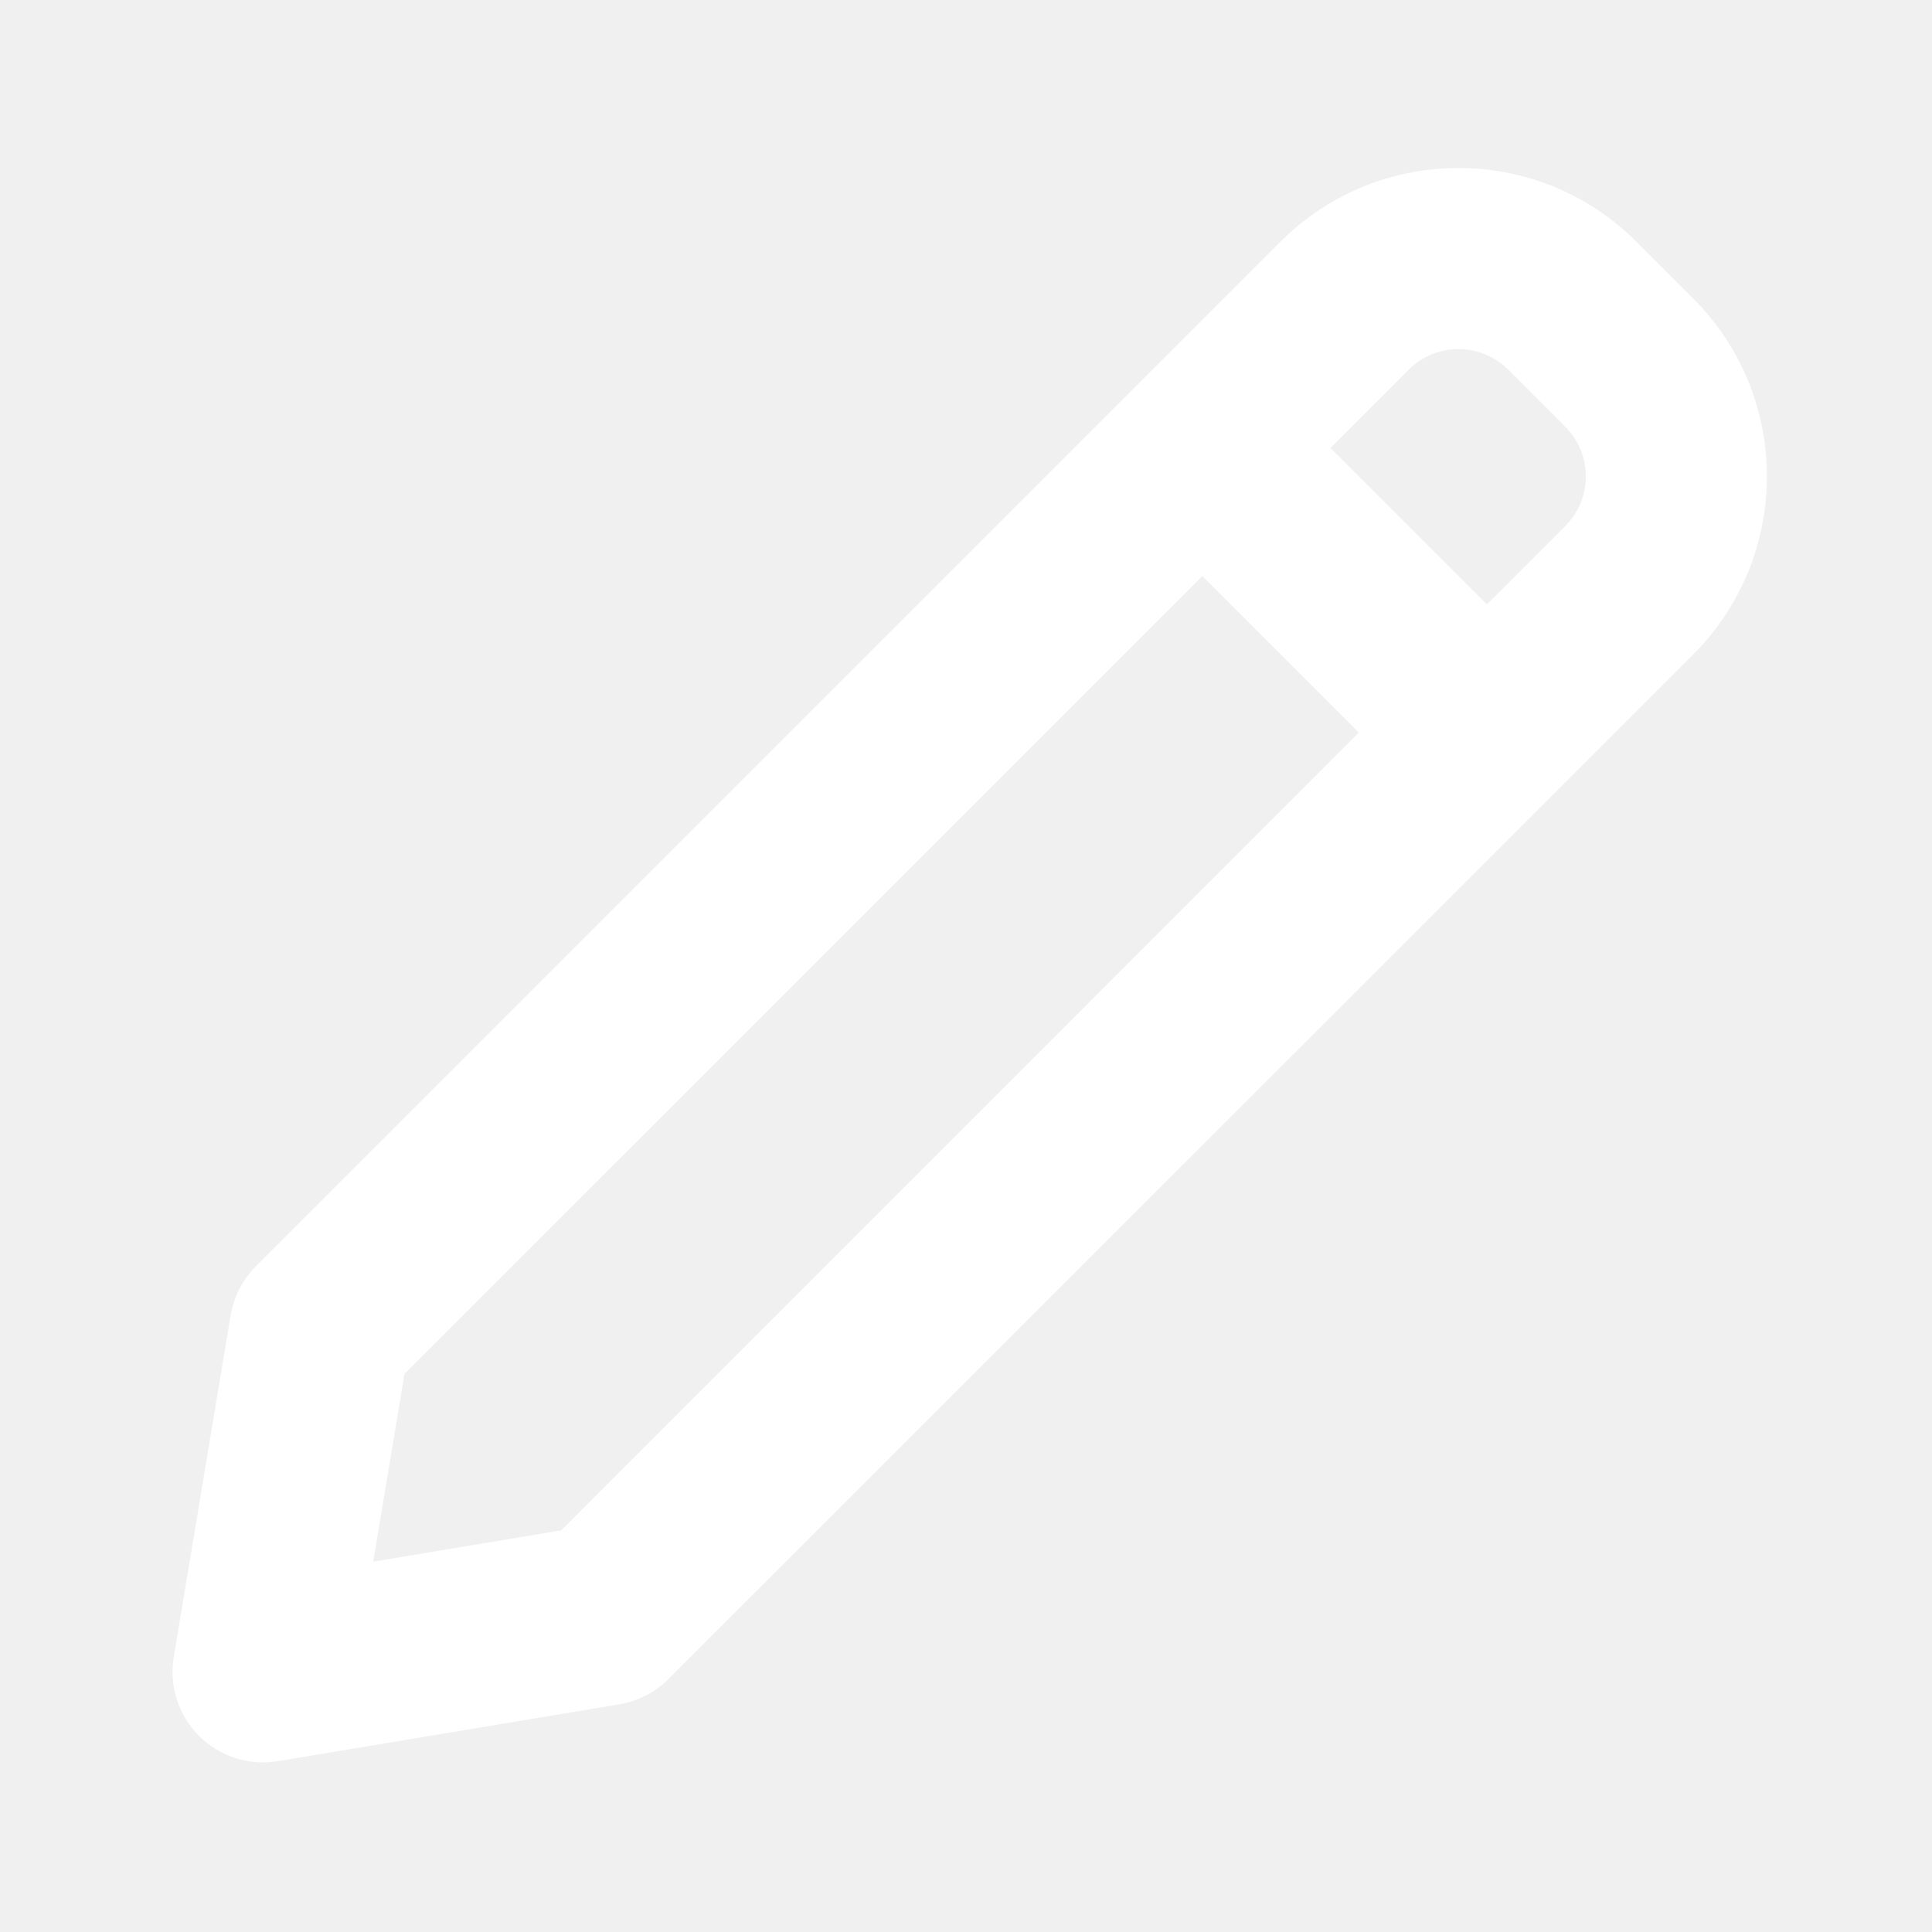
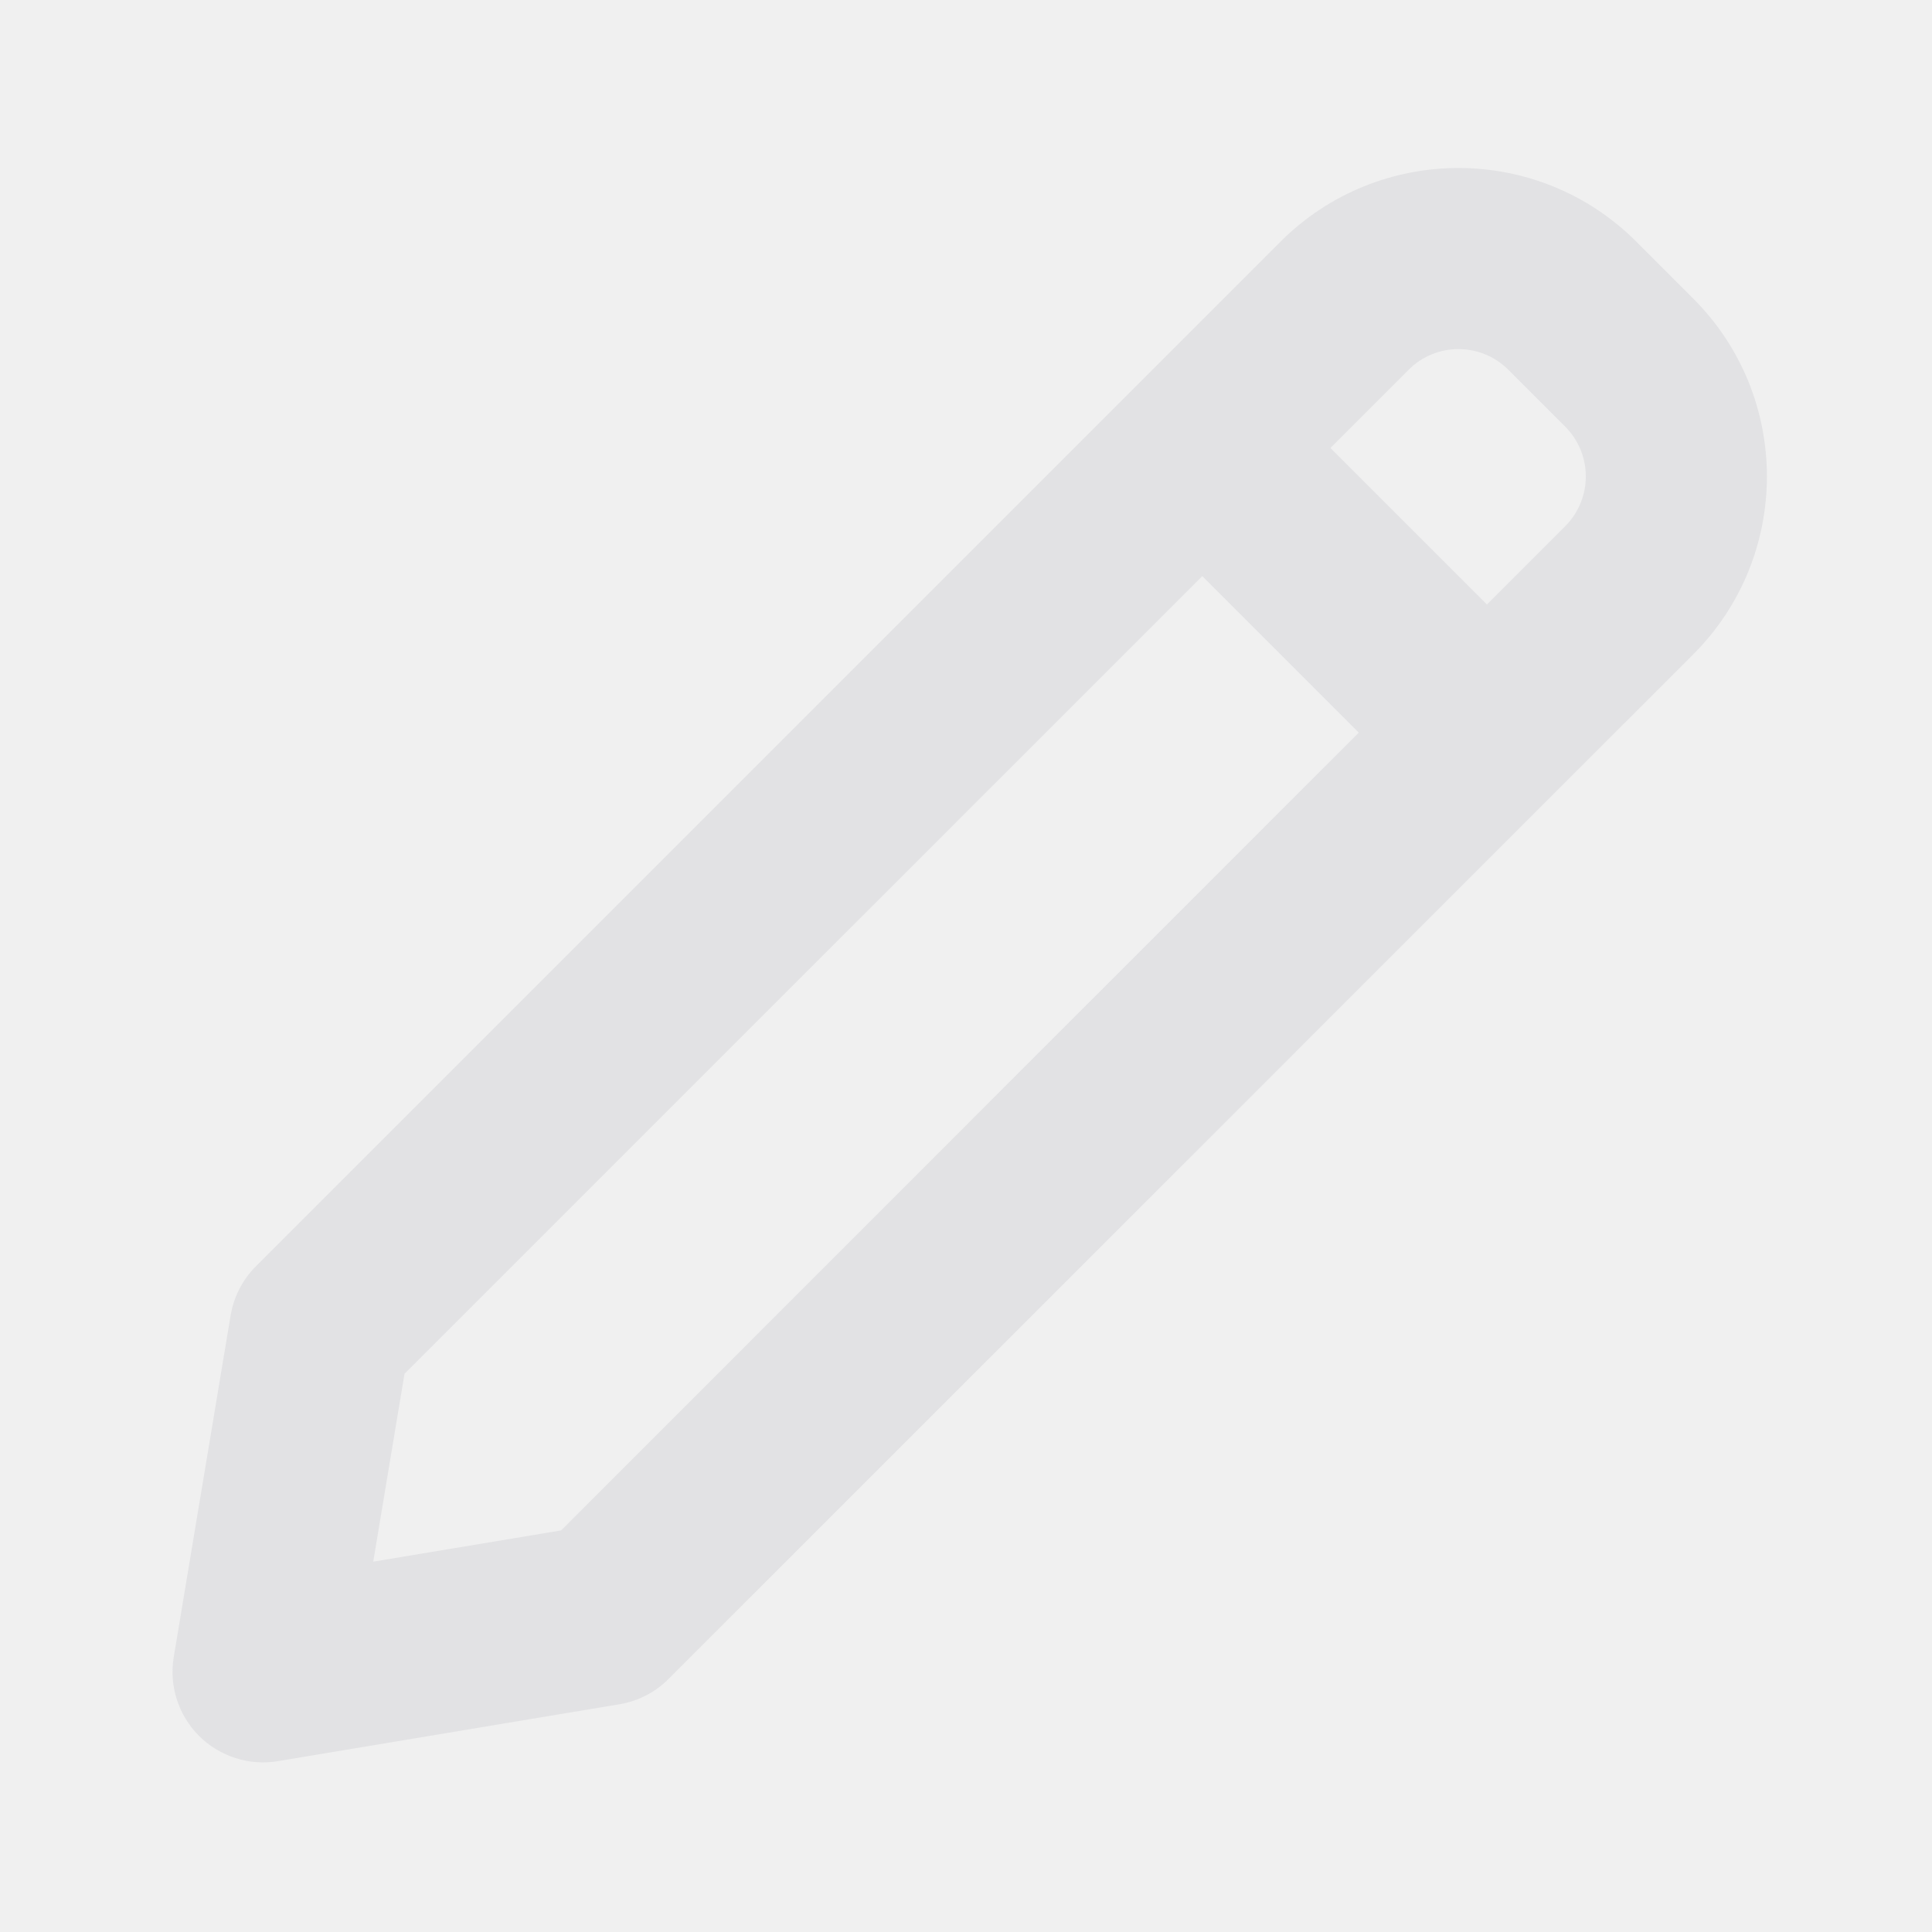
<svg xmlns="http://www.w3.org/2000/svg" width="16" height="16" viewBox="0 0 16 16" fill="none">
-   <path d="M2.12 10.486C2.009 10.597 1.936 10.739 1.91 10.893L1.439 13.722C1.399 13.961 1.477 14.204 1.648 14.376C1.82 14.547 2.063 14.625 2.302 14.585L5.13 14.114C5.285 14.088 5.427 14.015 5.537 13.904L14.023 5.419C14.836 4.605 14.836 3.286 14.023 2.473L13.551 2.001C12.738 1.188 11.419 1.188 10.605 2.001L2.12 10.486ZM3.091 12.933L3.35 11.377L9.957 4.771L11.253 6.067L4.647 12.674L3.091 12.933ZM12.314 5.006L11.018 3.71L11.666 3.062C11.893 2.834 12.263 2.834 12.491 3.062L12.962 3.533C13.19 3.761 13.19 4.13 12.962 4.358L12.314 5.006Z" fill="#FFFFFF" />
+   <path d="M2.12 10.486C2.009 10.597 1.936 10.739 1.91 10.893L1.439 13.722C1.399 13.961 1.477 14.204 1.648 14.376C1.82 14.547 2.063 14.625 2.302 14.585L5.13 14.114C5.285 14.088 5.427 14.015 5.537 13.904L14.023 5.419C14.836 4.605 14.836 3.286 14.023 2.473L13.551 2.001C12.738 1.188 11.419 1.188 10.605 2.001L2.12 10.486ZM3.091 12.933L3.35 11.377L9.957 4.771L11.253 6.067L4.647 12.674L3.091 12.933ZM12.314 5.006L11.018 3.71L11.666 3.062C11.893 2.834 12.263 2.834 12.491 3.062L12.962 3.533C13.19 3.761 13.19 4.13 12.962 4.358L12.314 5.006Z" fill="#E2E2E4" />
</svg>
